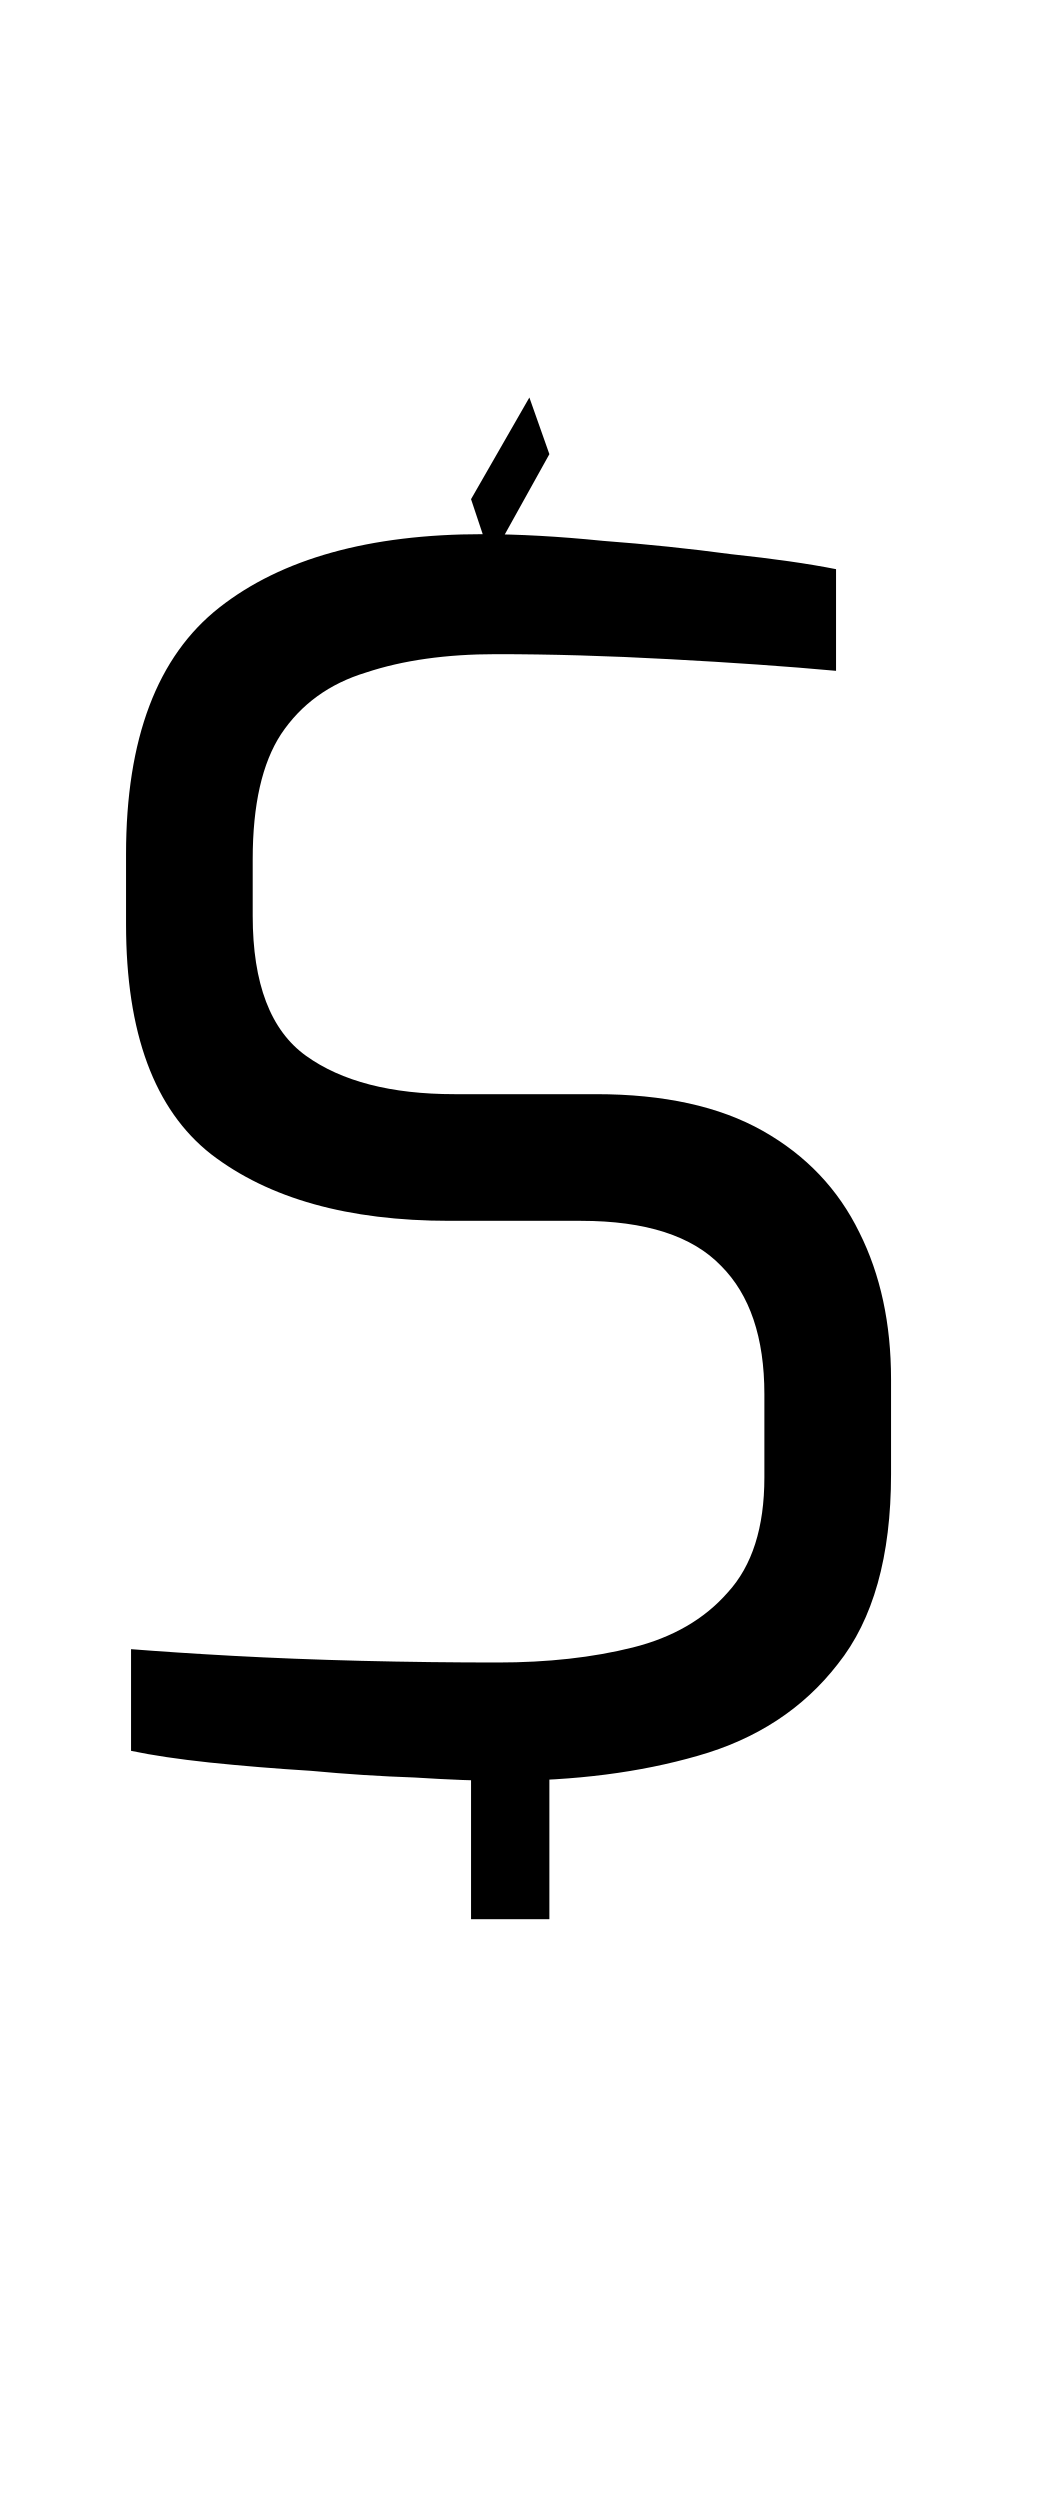
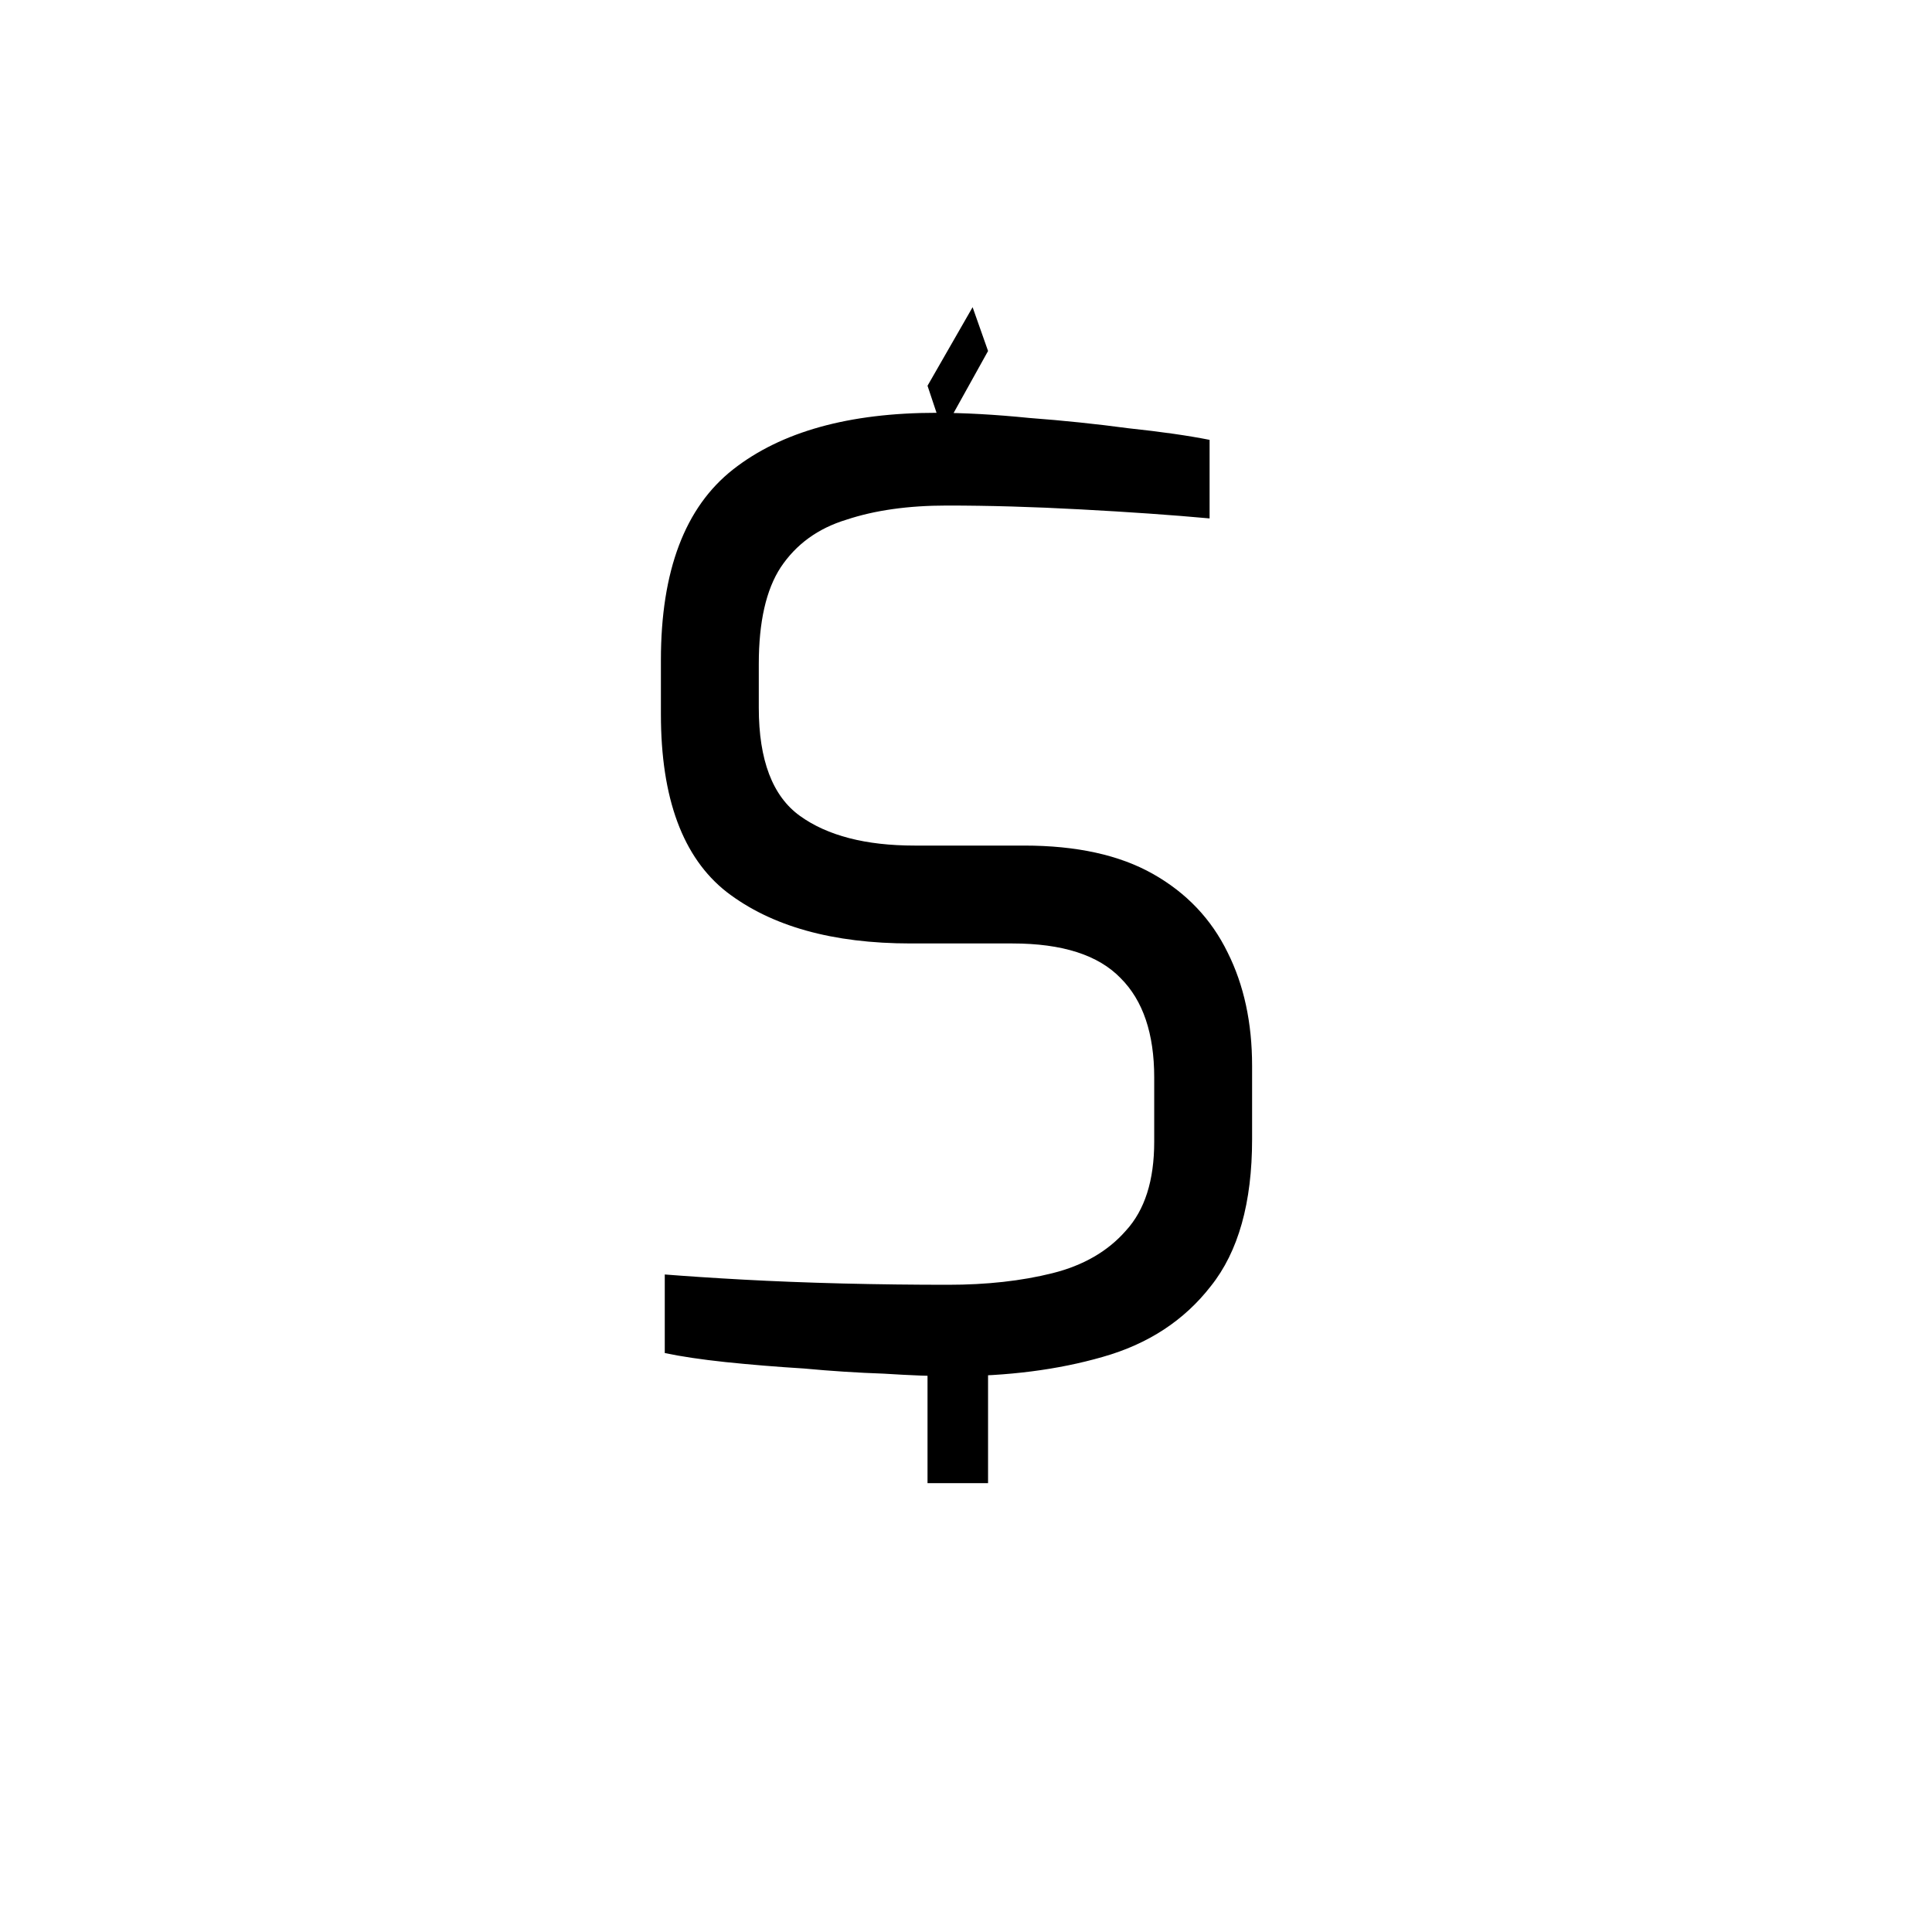
- <svg xmlns="http://www.w3.org/2000/svg" width="10" height="24" viewBox="0 0 10 24" fill="none">
+ <svg xmlns="http://www.w3.org/2000/svg" width="24" height="24" viewBox="0 0 10 24" fill="none">
  <path d="M4.714 5.368L4.522 4.792L5.082 3.816L5.274 4.36L4.714 5.368ZM4.522 18.424V16.904L5.274 16.92V18.424H4.522ZM4.826 17.096C4.591 17.096 4.309 17.085 3.978 17.064C3.658 17.053 3.327 17.032 2.986 17C2.645 16.979 2.319 16.952 2.01 16.92C1.711 16.888 1.461 16.851 1.258 16.808V15.832C1.525 15.853 1.85 15.875 2.234 15.896C2.618 15.917 3.029 15.933 3.466 15.944C3.914 15.955 4.351 15.96 4.778 15.96C5.258 15.96 5.69 15.912 6.074 15.816C6.458 15.72 6.762 15.544 6.986 15.288C7.221 15.032 7.338 14.664 7.338 14.184V13.384C7.338 12.84 7.199 12.429 6.922 12.152C6.645 11.864 6.197 11.72 5.578 11.72H4.314C3.343 11.72 2.581 11.507 2.026 11.08C1.482 10.653 1.21 9.917 1.21 8.872V8.2C1.21 7.091 1.509 6.301 2.106 5.832C2.703 5.363 3.546 5.128 4.634 5.128C4.975 5.128 5.359 5.149 5.786 5.192C6.213 5.224 6.623 5.267 7.018 5.32C7.423 5.363 7.759 5.411 8.026 5.464V6.44C7.557 6.397 7.023 6.36 6.426 6.328C5.839 6.296 5.285 6.28 4.762 6.28C4.282 6.28 3.866 6.339 3.514 6.456C3.162 6.563 2.89 6.76 2.698 7.048C2.517 7.325 2.426 7.725 2.426 8.248V8.792C2.426 9.443 2.597 9.891 2.938 10.136C3.279 10.381 3.754 10.504 4.362 10.504H5.722C6.373 10.504 6.906 10.621 7.322 10.856C7.738 11.091 8.047 11.416 8.25 11.832C8.453 12.237 8.554 12.707 8.554 13.24V14.152C8.554 14.941 8.383 15.549 8.042 15.976C7.711 16.403 7.263 16.696 6.698 16.856C6.143 17.016 5.519 17.096 4.826 17.096Z" fill="currentColor" />
</svg>
